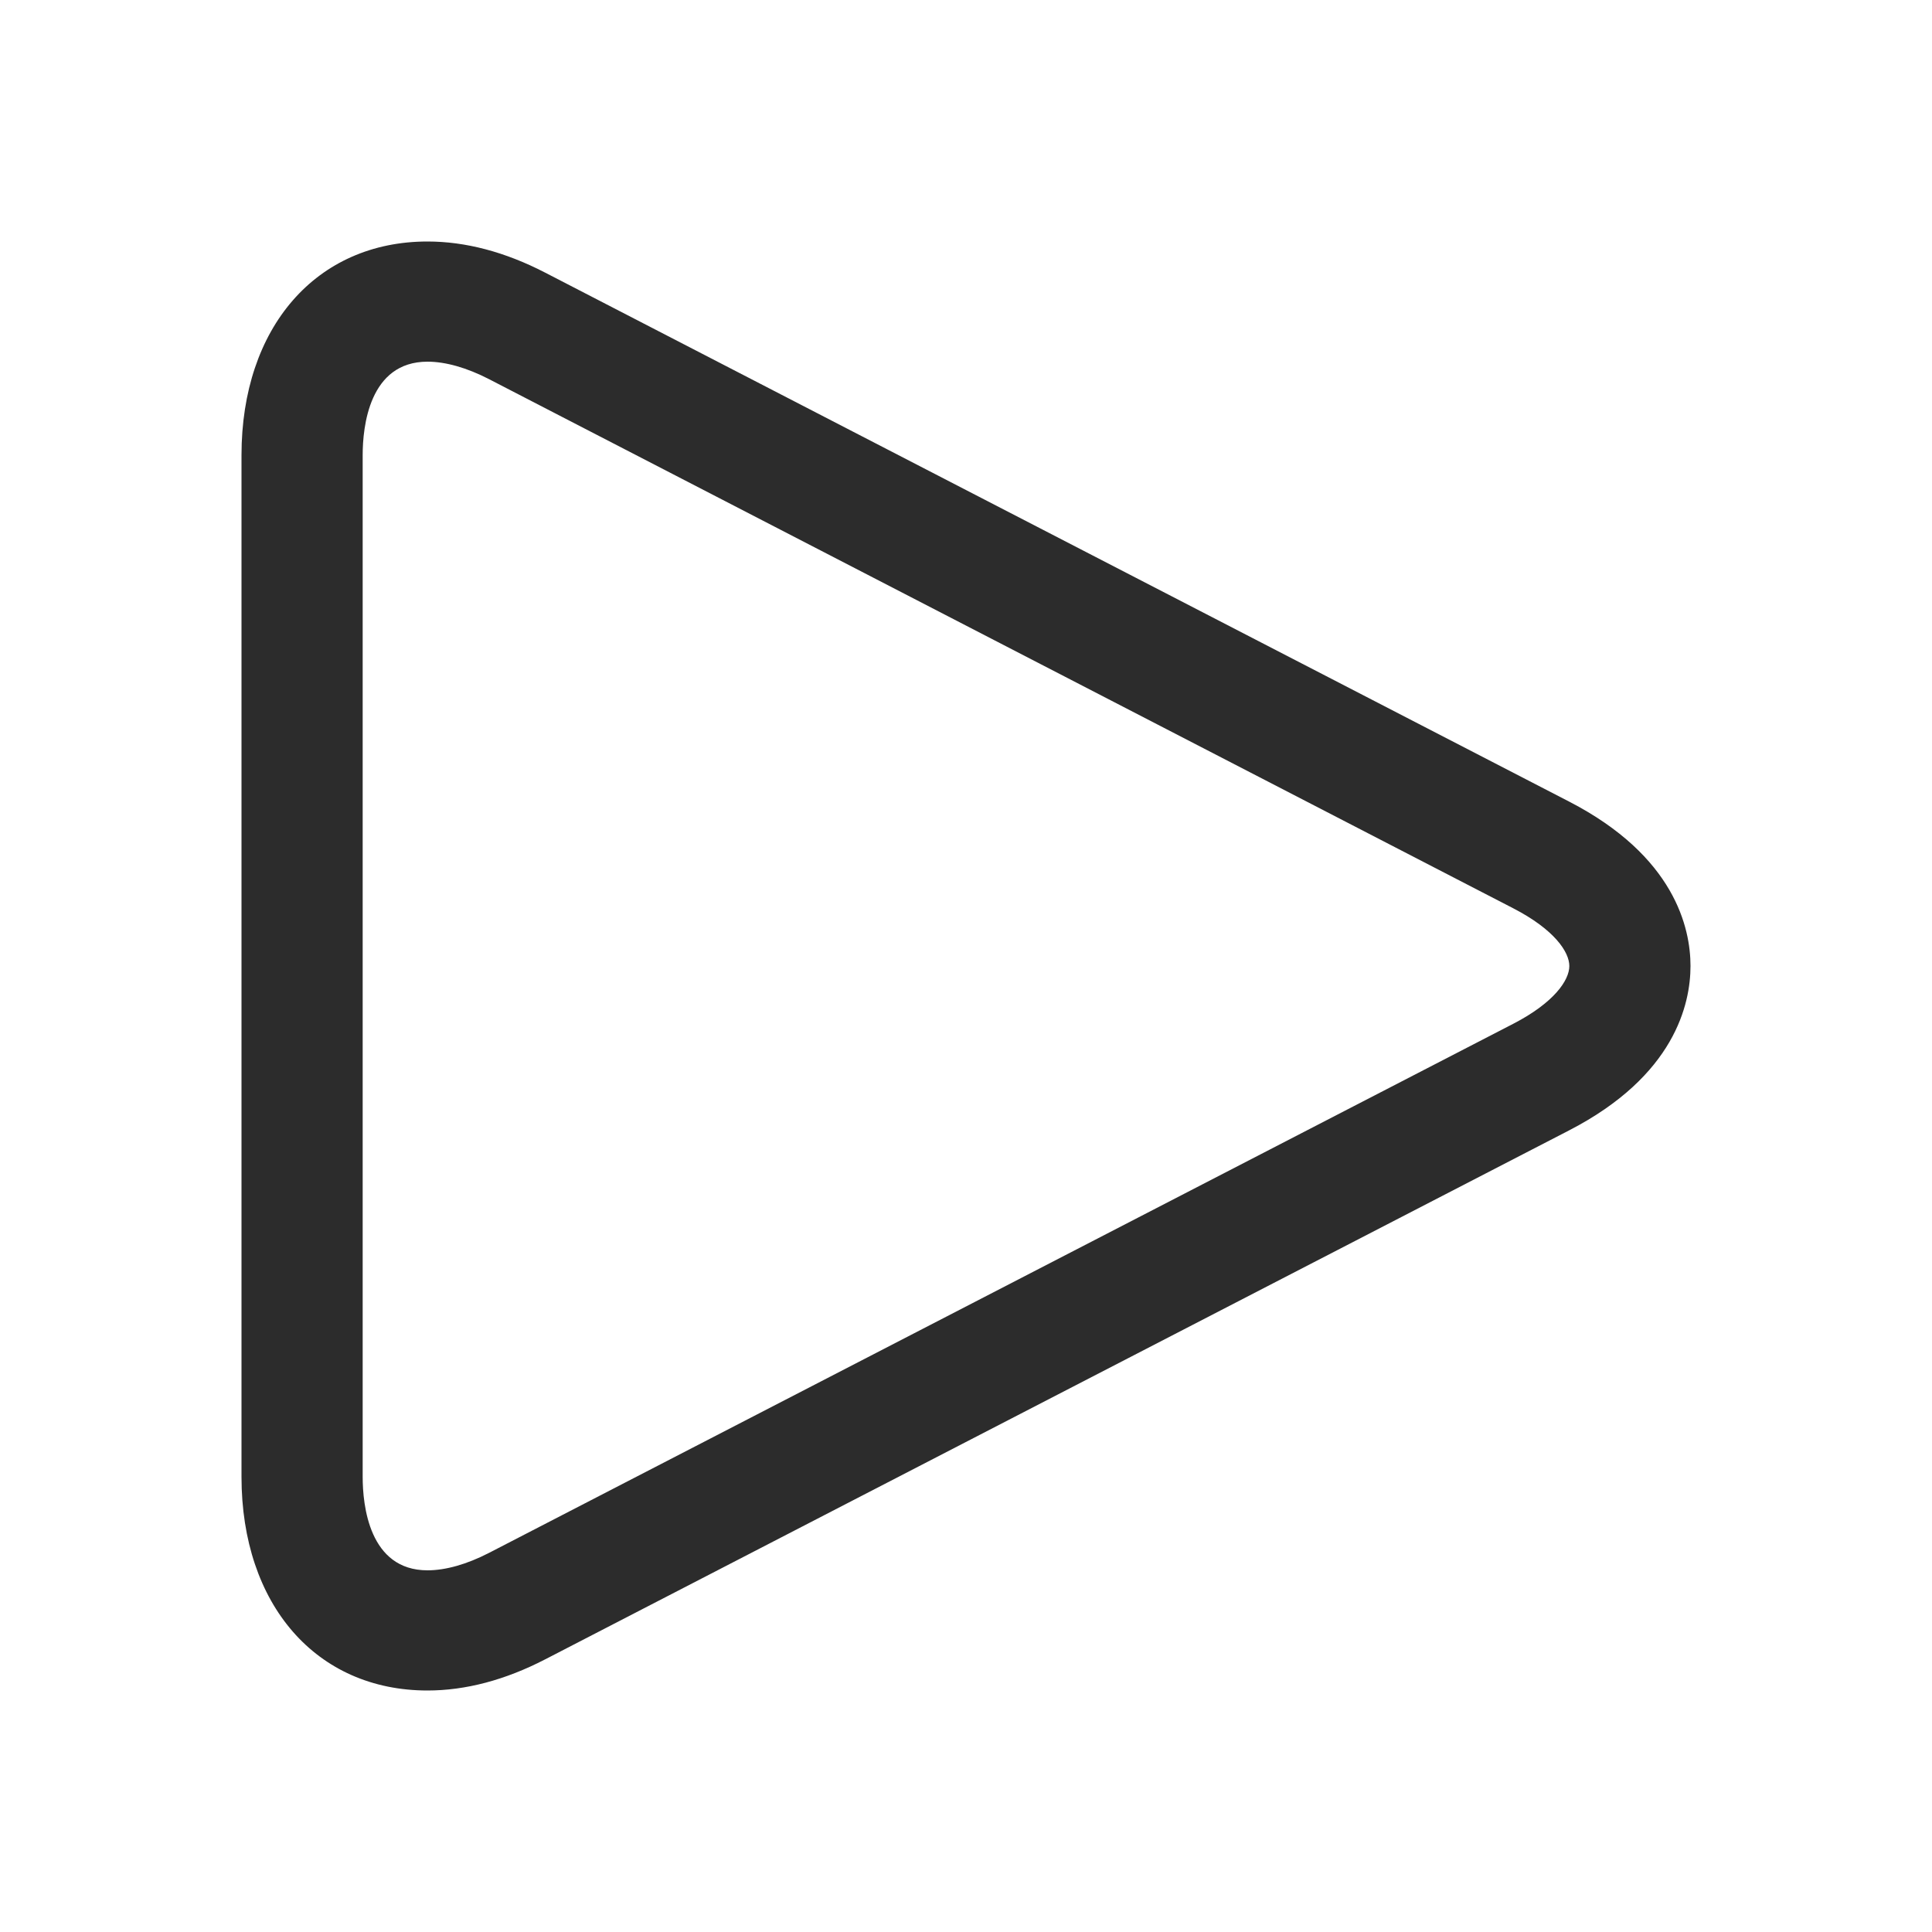
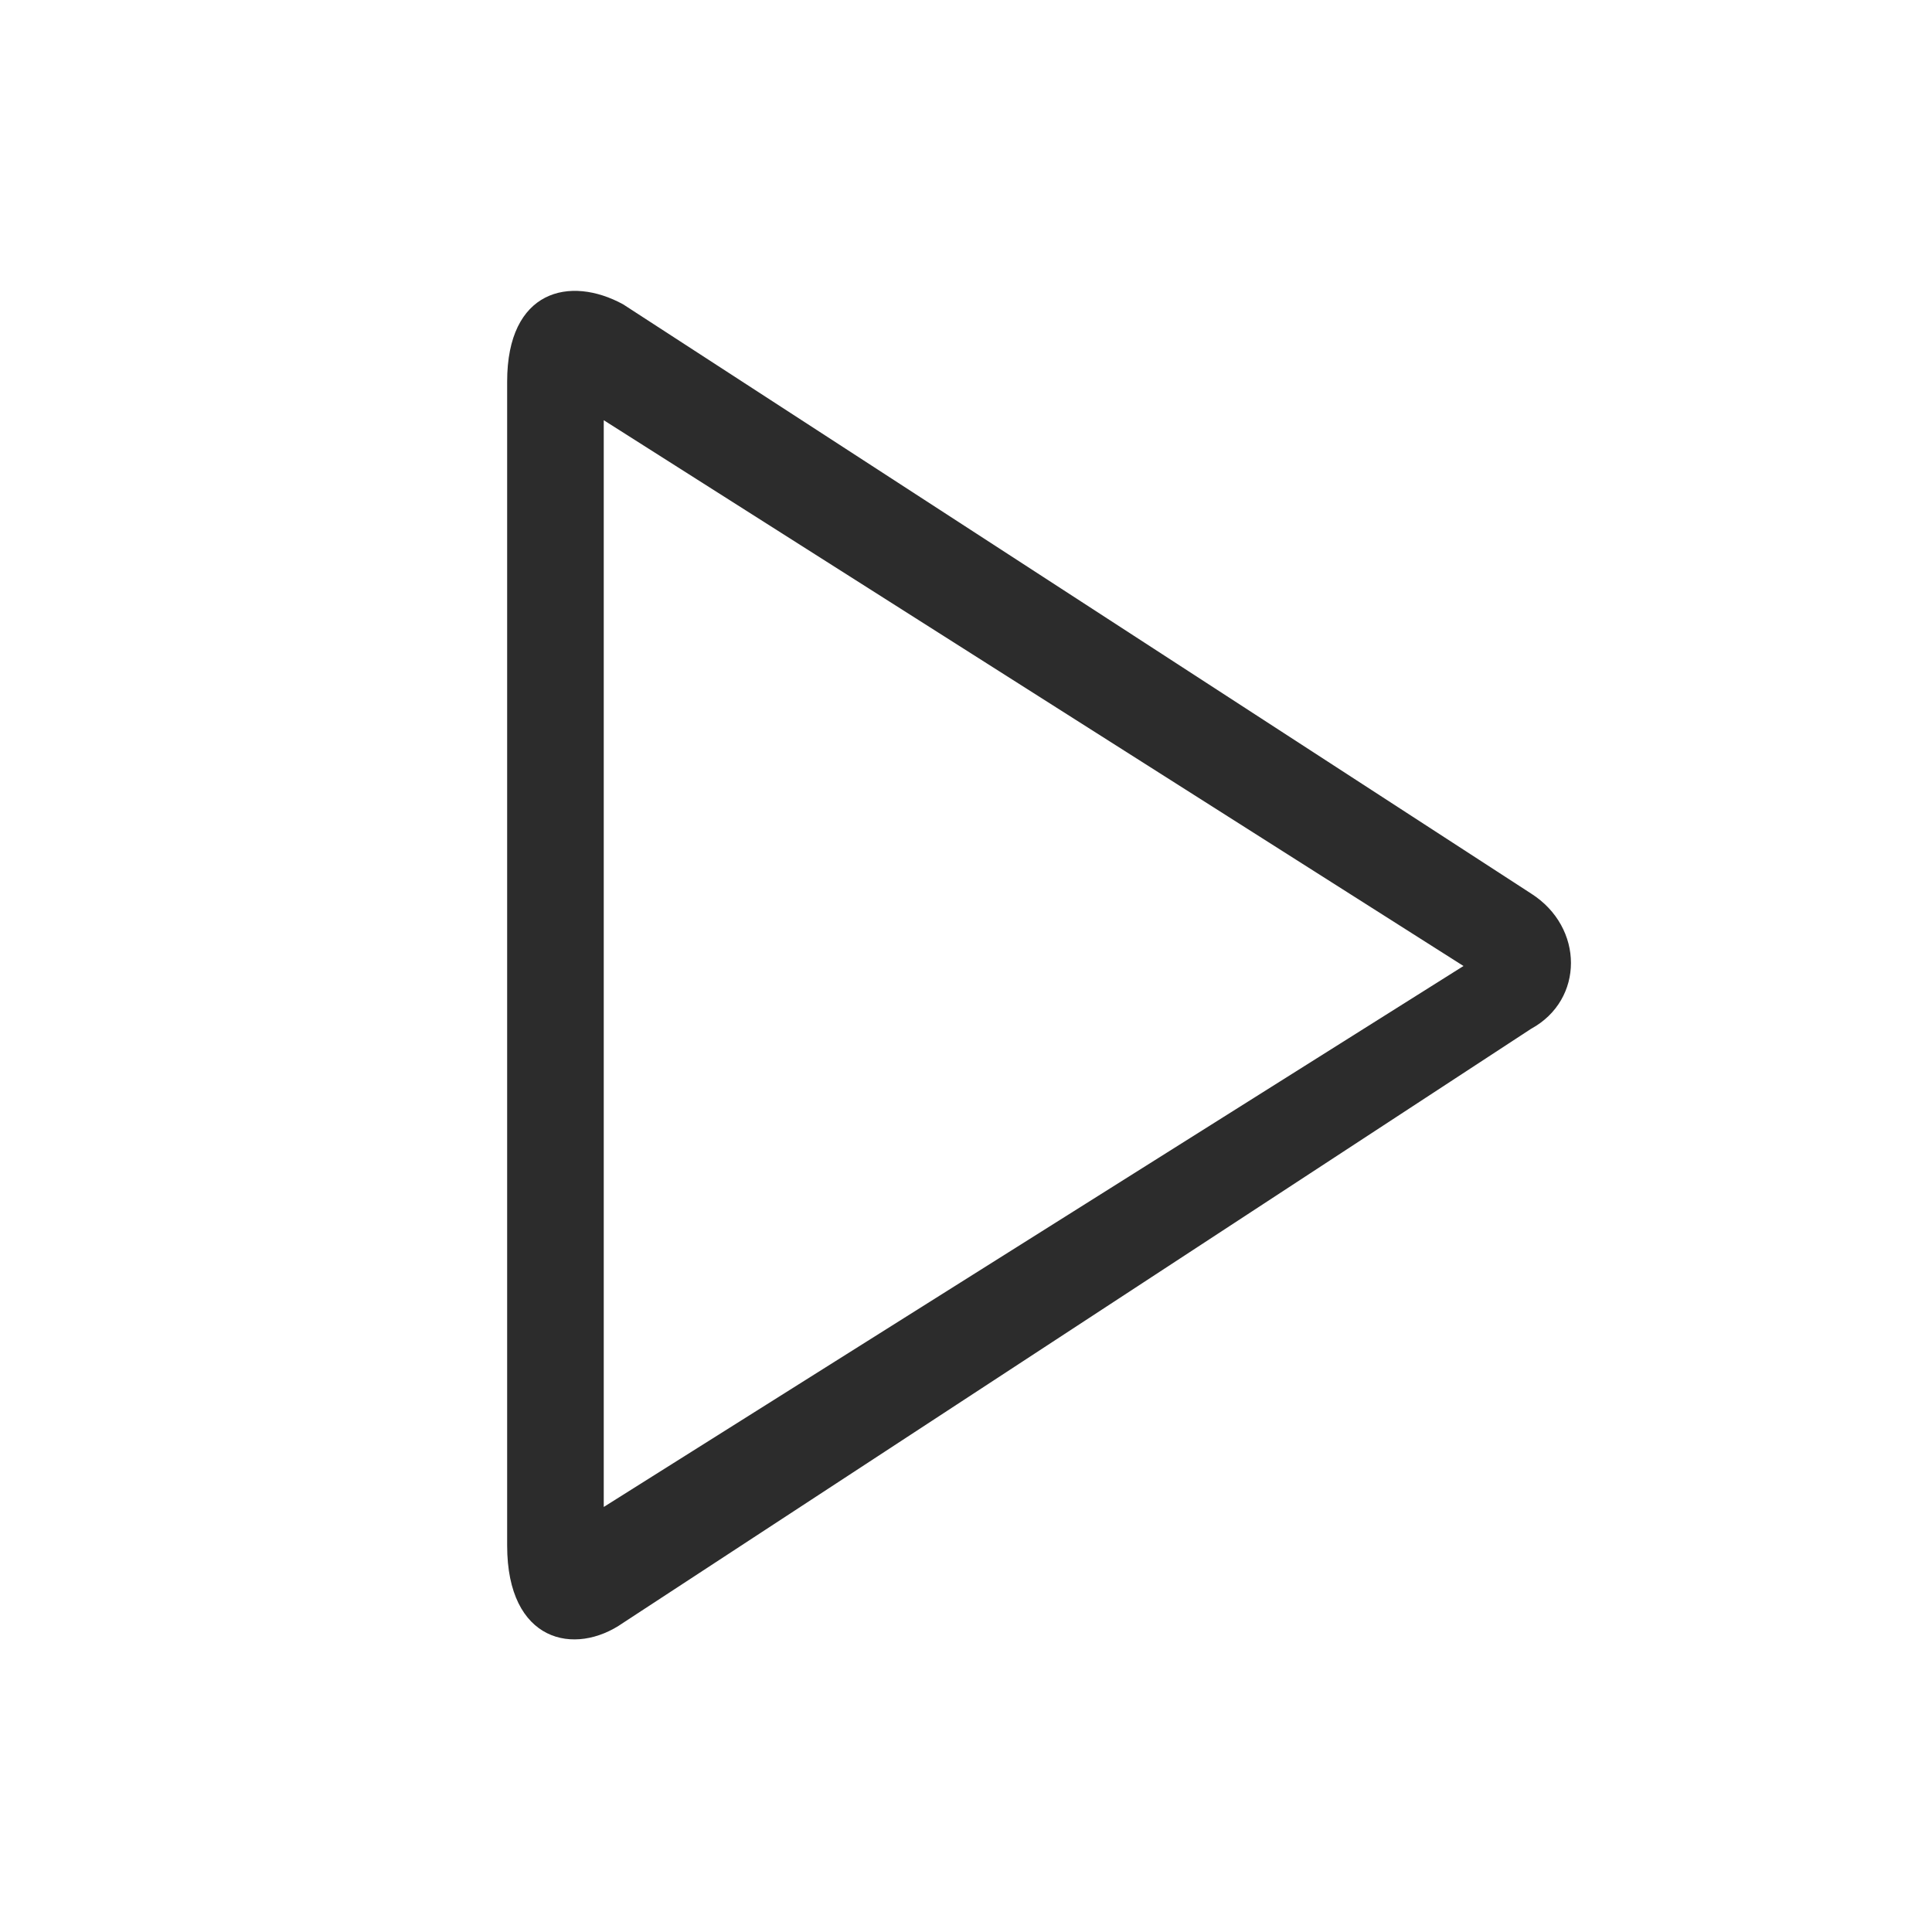
- <svg xmlns="http://www.w3.org/2000/svg" t="1590046799369" class="icon" viewBox="0 0 1024 1024" version="1.1" p-id="1158" width="200" height="200">
-   <defs>
-     <style type="text/css" />
-   </defs>
-   <path d="M226.592 896C167.616 896 128 850.48 128 782.736V241.264C128 173.52 167.616 128 226.592 128c20.176 0 41.136 5.536 62.288 16.464l542.864 280.432C887.648 453.792 896 491.872 896 512s-8.352 58.208-64.272 87.088L288.864 879.536C267.712 890.464 246.768 896 226.592 896z m0-704.304c-31.008 0-34.368 34.656-34.368 49.568v541.472c0 14.896 3.344 49.568 34.368 49.568 9.6 0 20.88-3.2 32.608-9.248l542.864-280.432c21.904-11.328 29.712-23.232 29.712-30.608s-7.808-19.28-29.712-30.592L259.2 200.96c-11.728-6.048-23.008-9.264-32.608-9.264z" p-id="1159" fill="#2c2c2c" />
+ <svg xmlns="http://www.w3.org/2000/svg" t="1594563344535" class="icon" viewBox="0 0 1024 1024" version="1.1" p-id="3406" width="48" height="48">
+   <path d="M811.52 473.6L330.24 161.28c-28.16-15.36-61.44-7.68-61.44 40.96V819.2c0 51.2 35.84 58.88 61.44 40.96l481.28-314.88c28.16-15.36 28.16-53.76 0-71.68zM320 798.72V222.72L775.68 512 320 798.72z" p-id="3407" fill="#2c2c2c" />
</svg>
